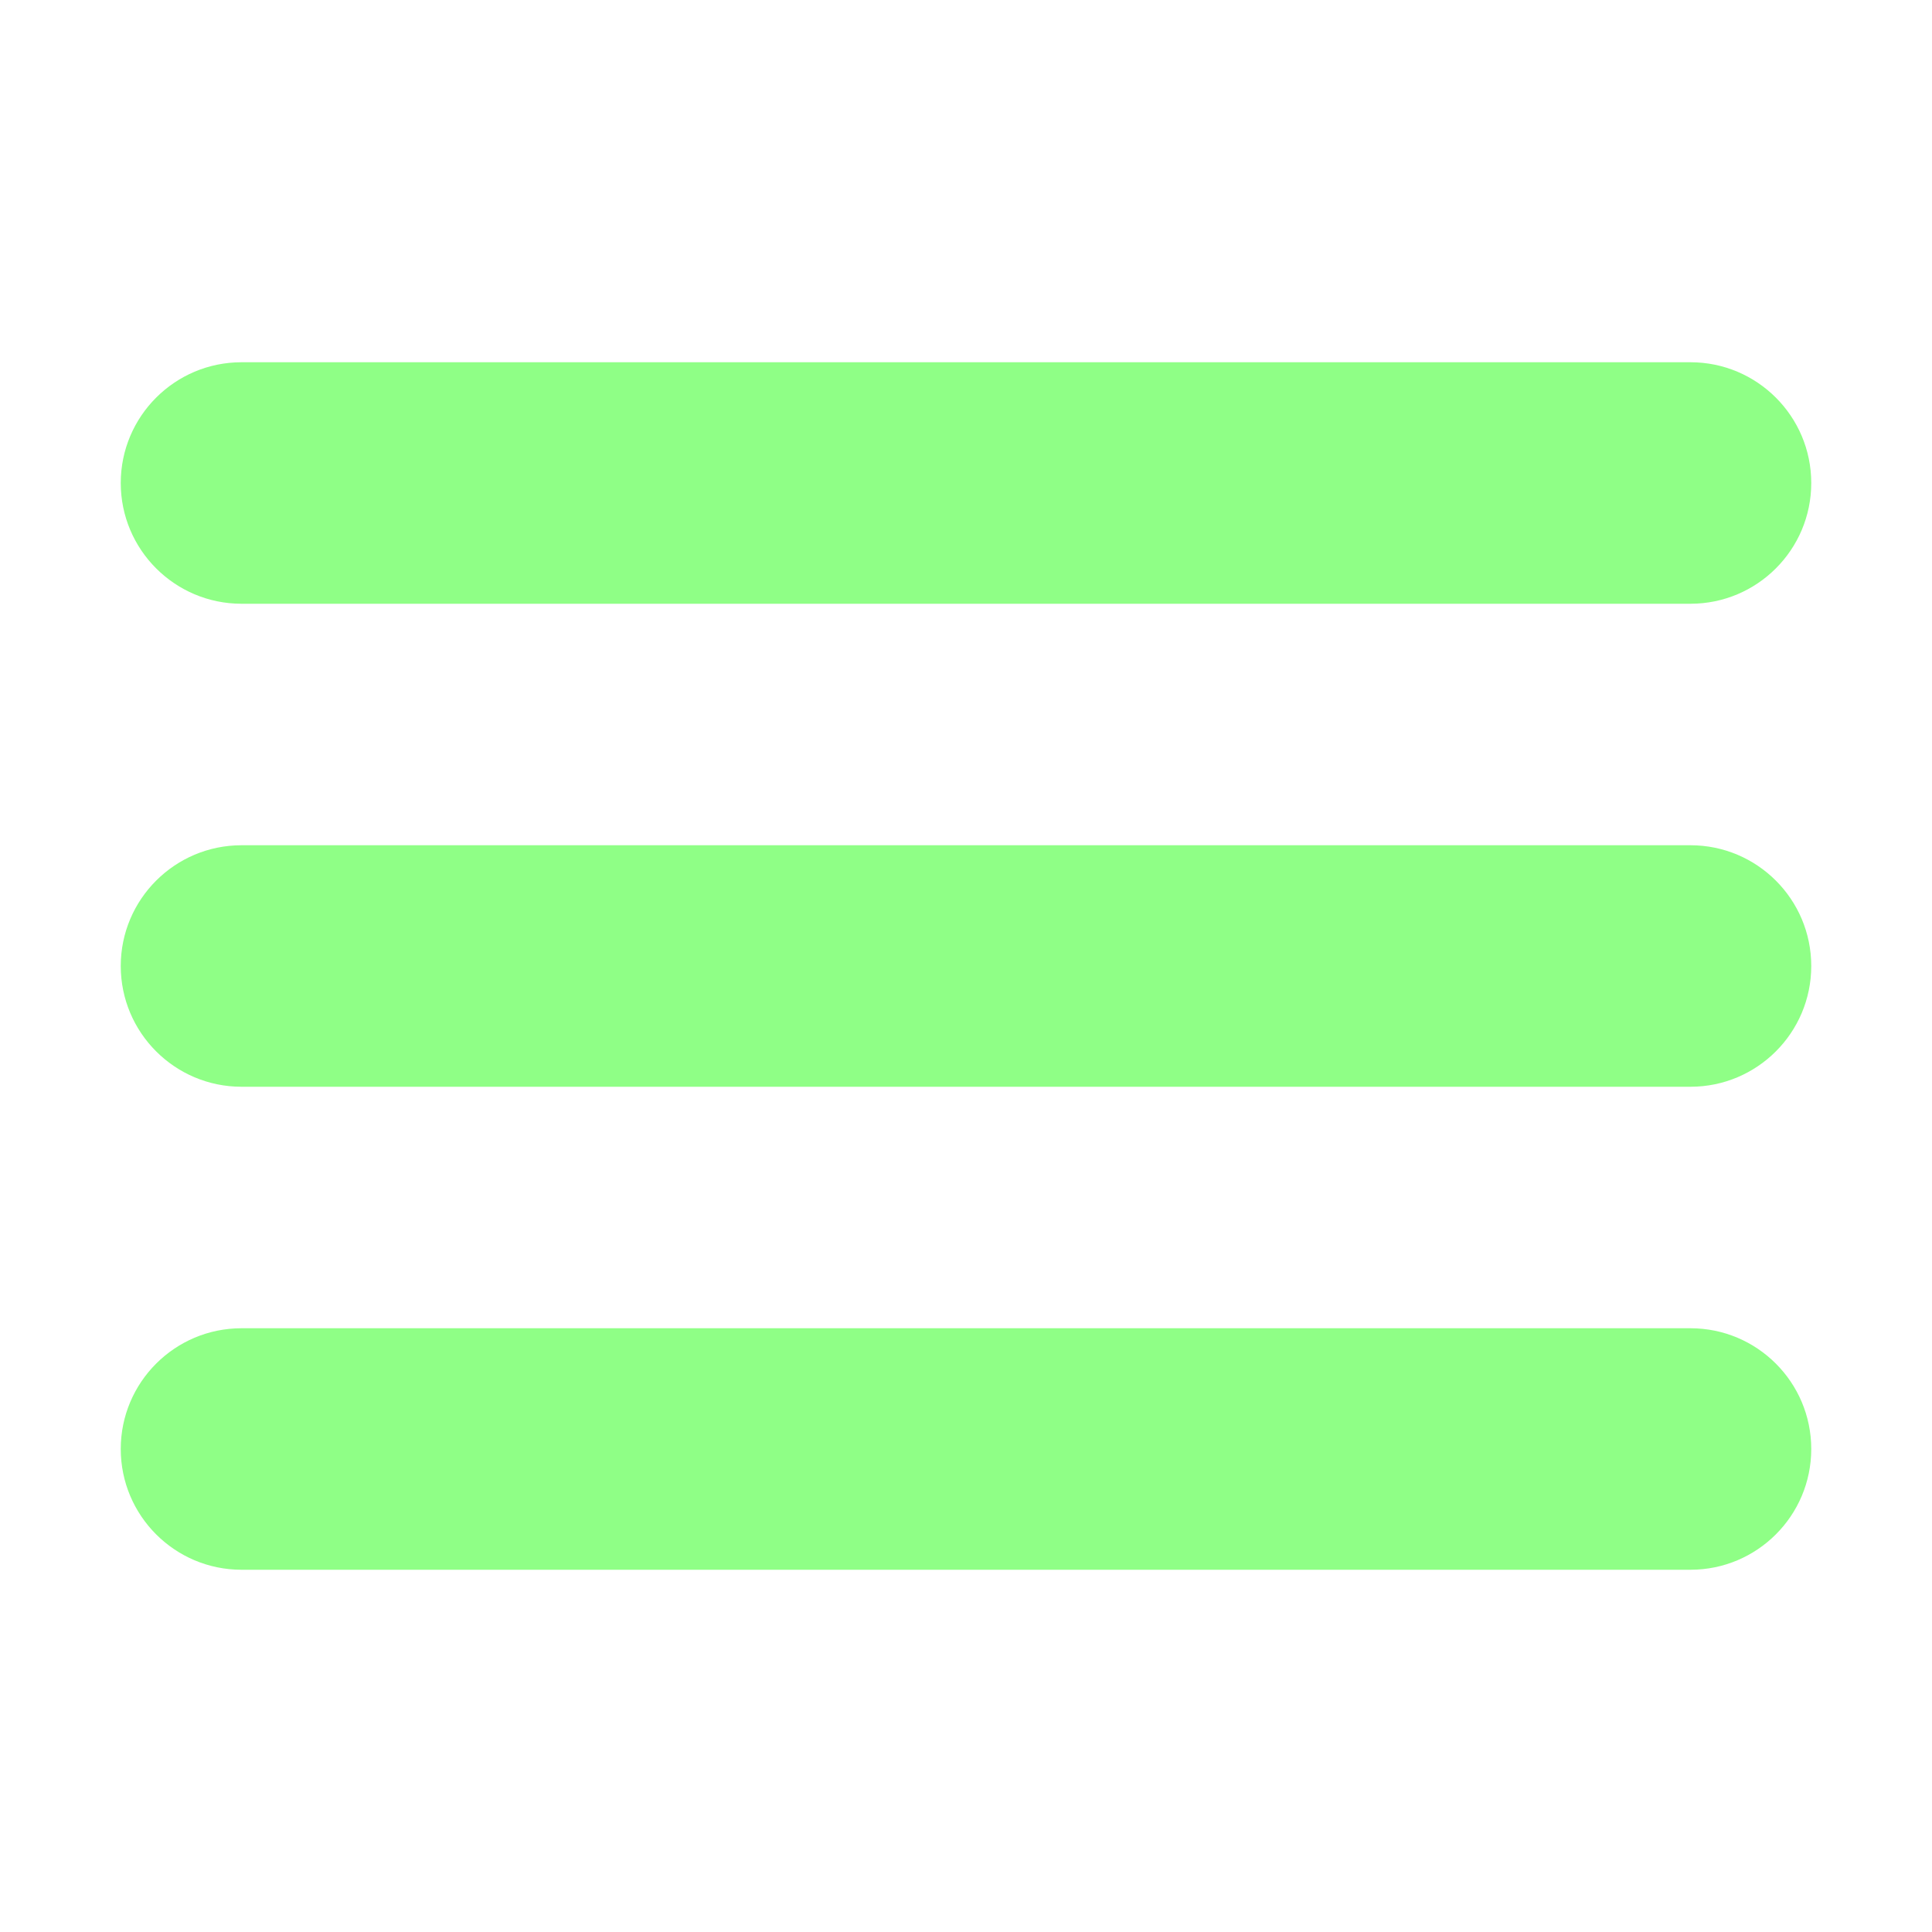
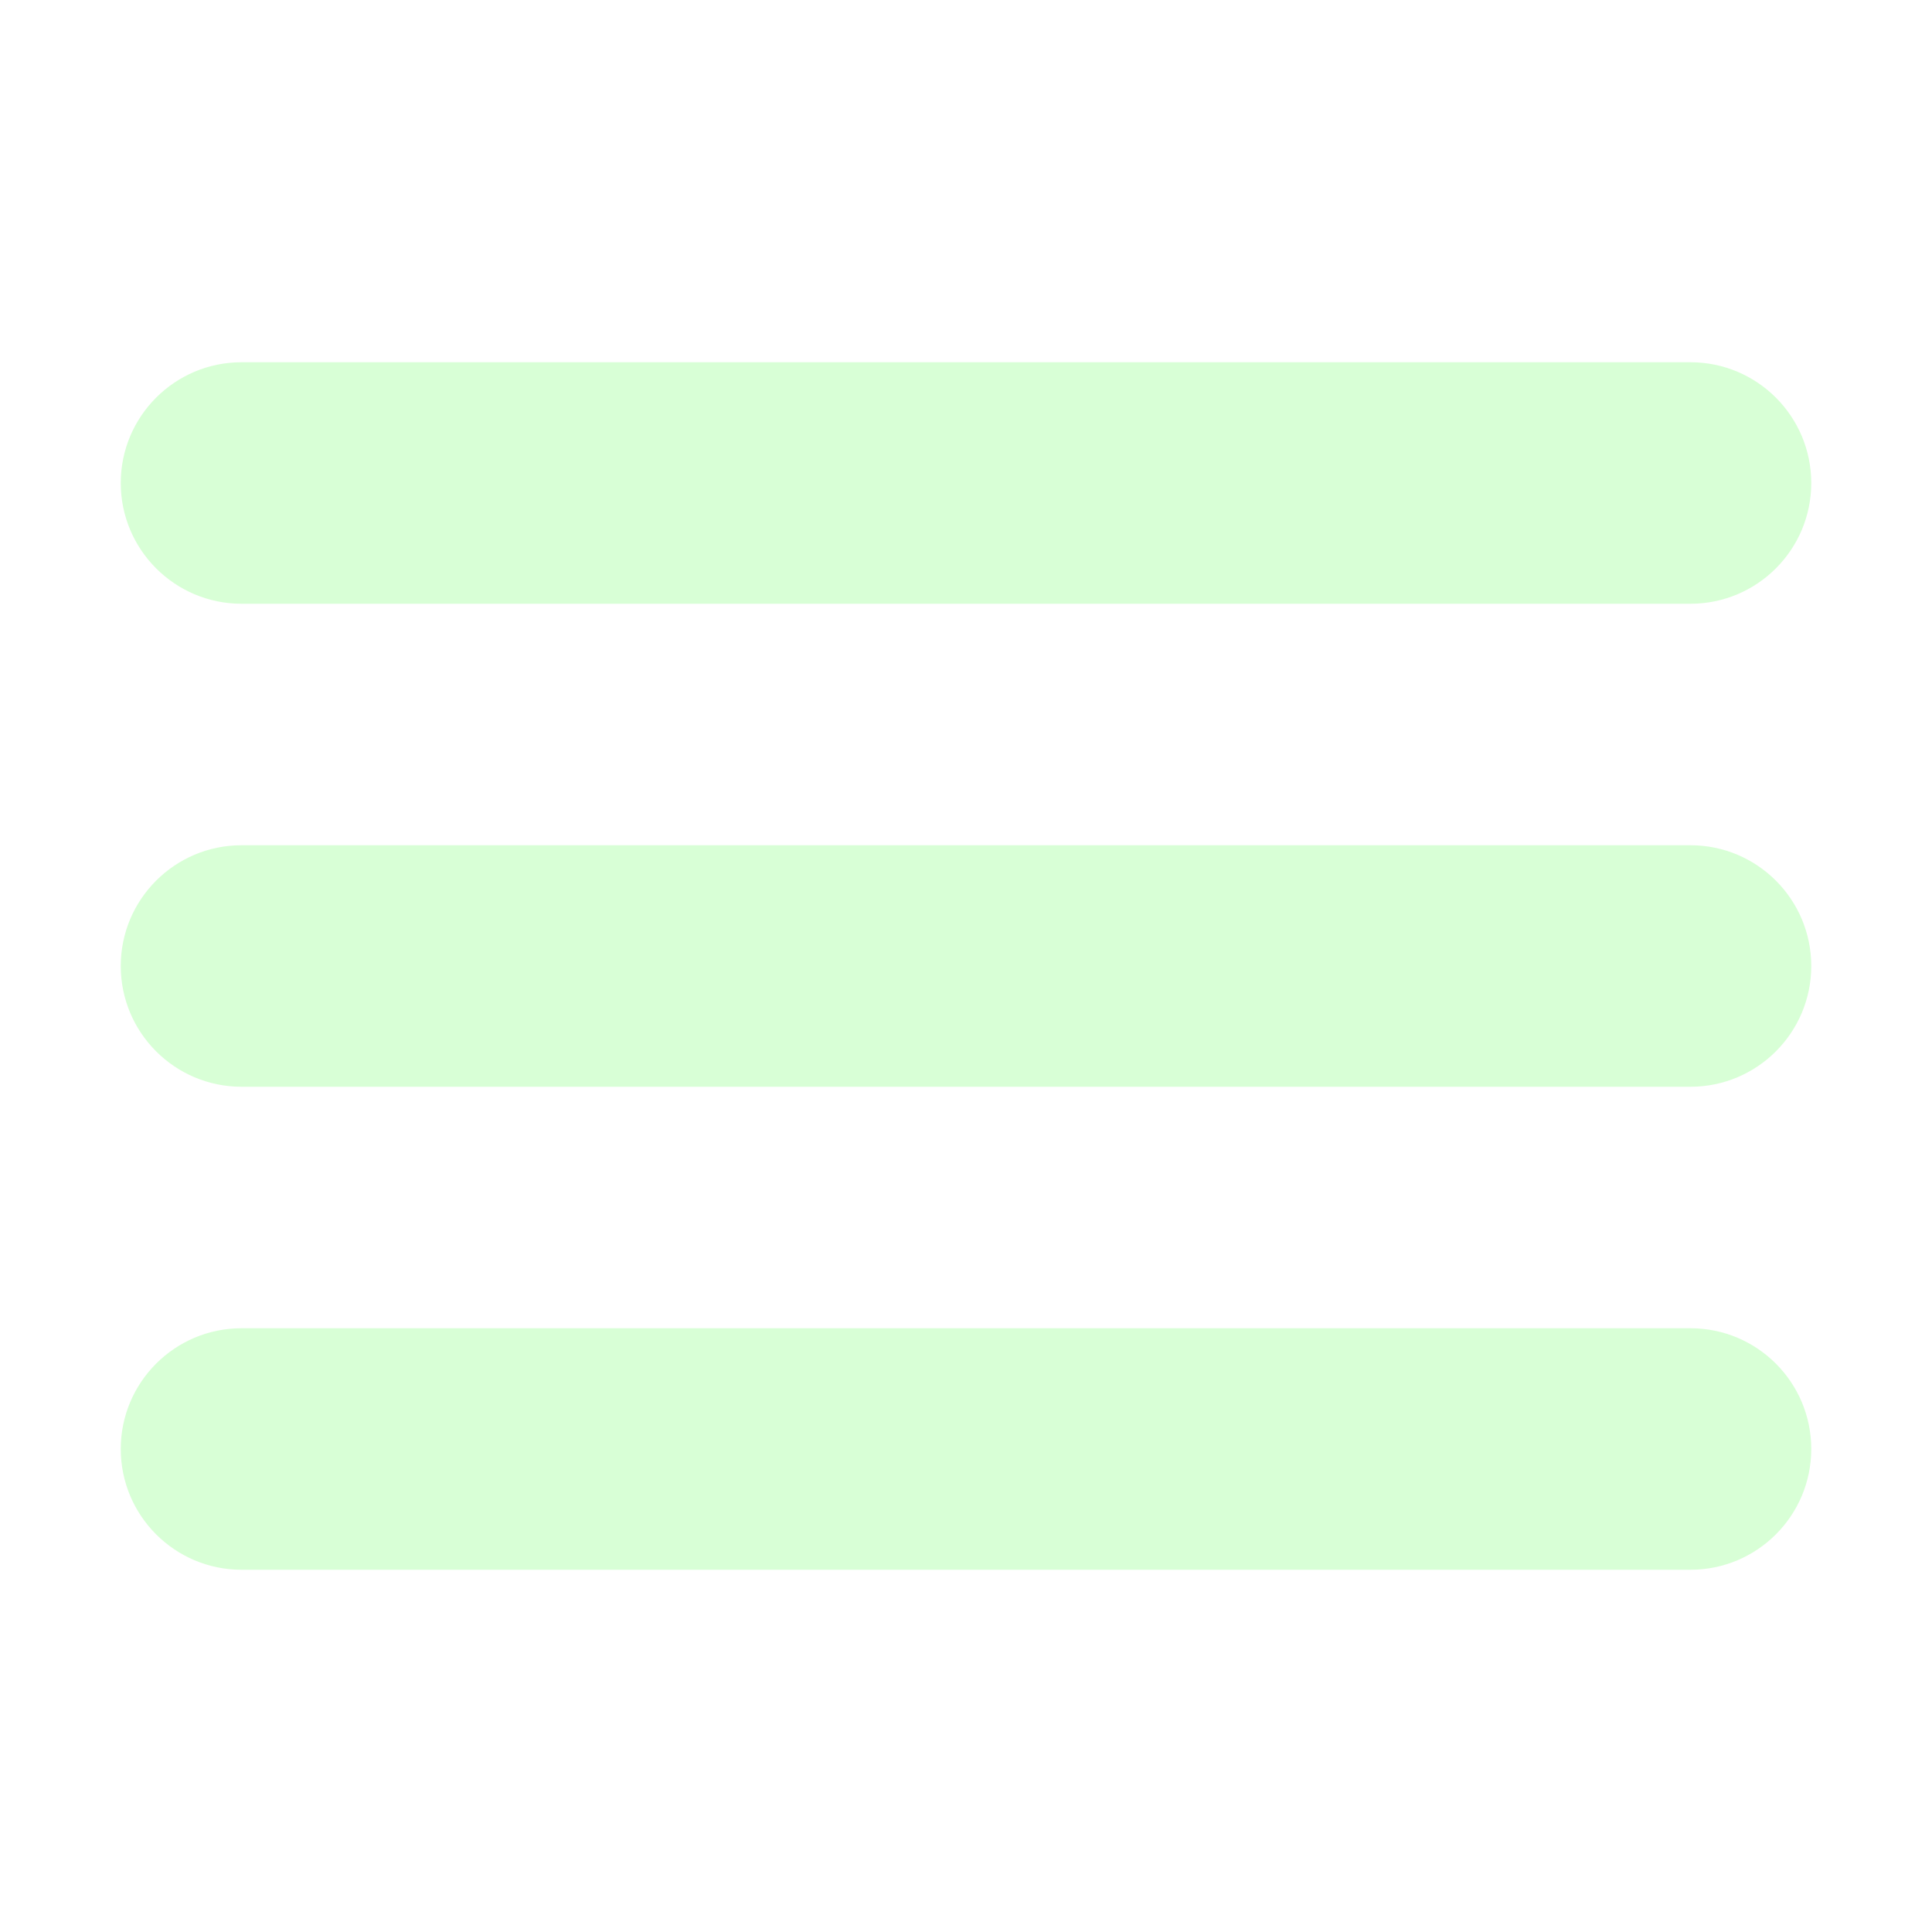
- <svg xmlns="http://www.w3.org/2000/svg" height="50px" width="50px" id="Layer_1" style="enable-background:new 0 0 32 32;" version="1.1" viewBox="0 0 32 32" fill="#8fff86" storke="current" xml:space="preserve">
+ <svg xmlns="http://www.w3.org/2000/svg" height="50px" width="50px" id="Layer_1" style="enable-background:new 0 0 32 32;" version="1.1" viewBox="0 0 32 32" fill="#d8ffd6" storke="current" xml:space="preserve">
  <path d="M4,10h24c1.104,0,2-0.896,2-2s-0.896-2-2-2H4C2.896,6,2,6.896,2,8S2.896,10,4,10z M28,14H4c-1.104,0-2,0.896-2,2  s0.896,2,2,2h24c1.104,0,2-0.896,2-2S29.104,14,28,14z M28,22H4c-1.104,0-2,0.896-2,2s0.896,2,2,2h24c1.104,0,2-0.896,2-2  S29.104,22,28,22z" />
</svg>
